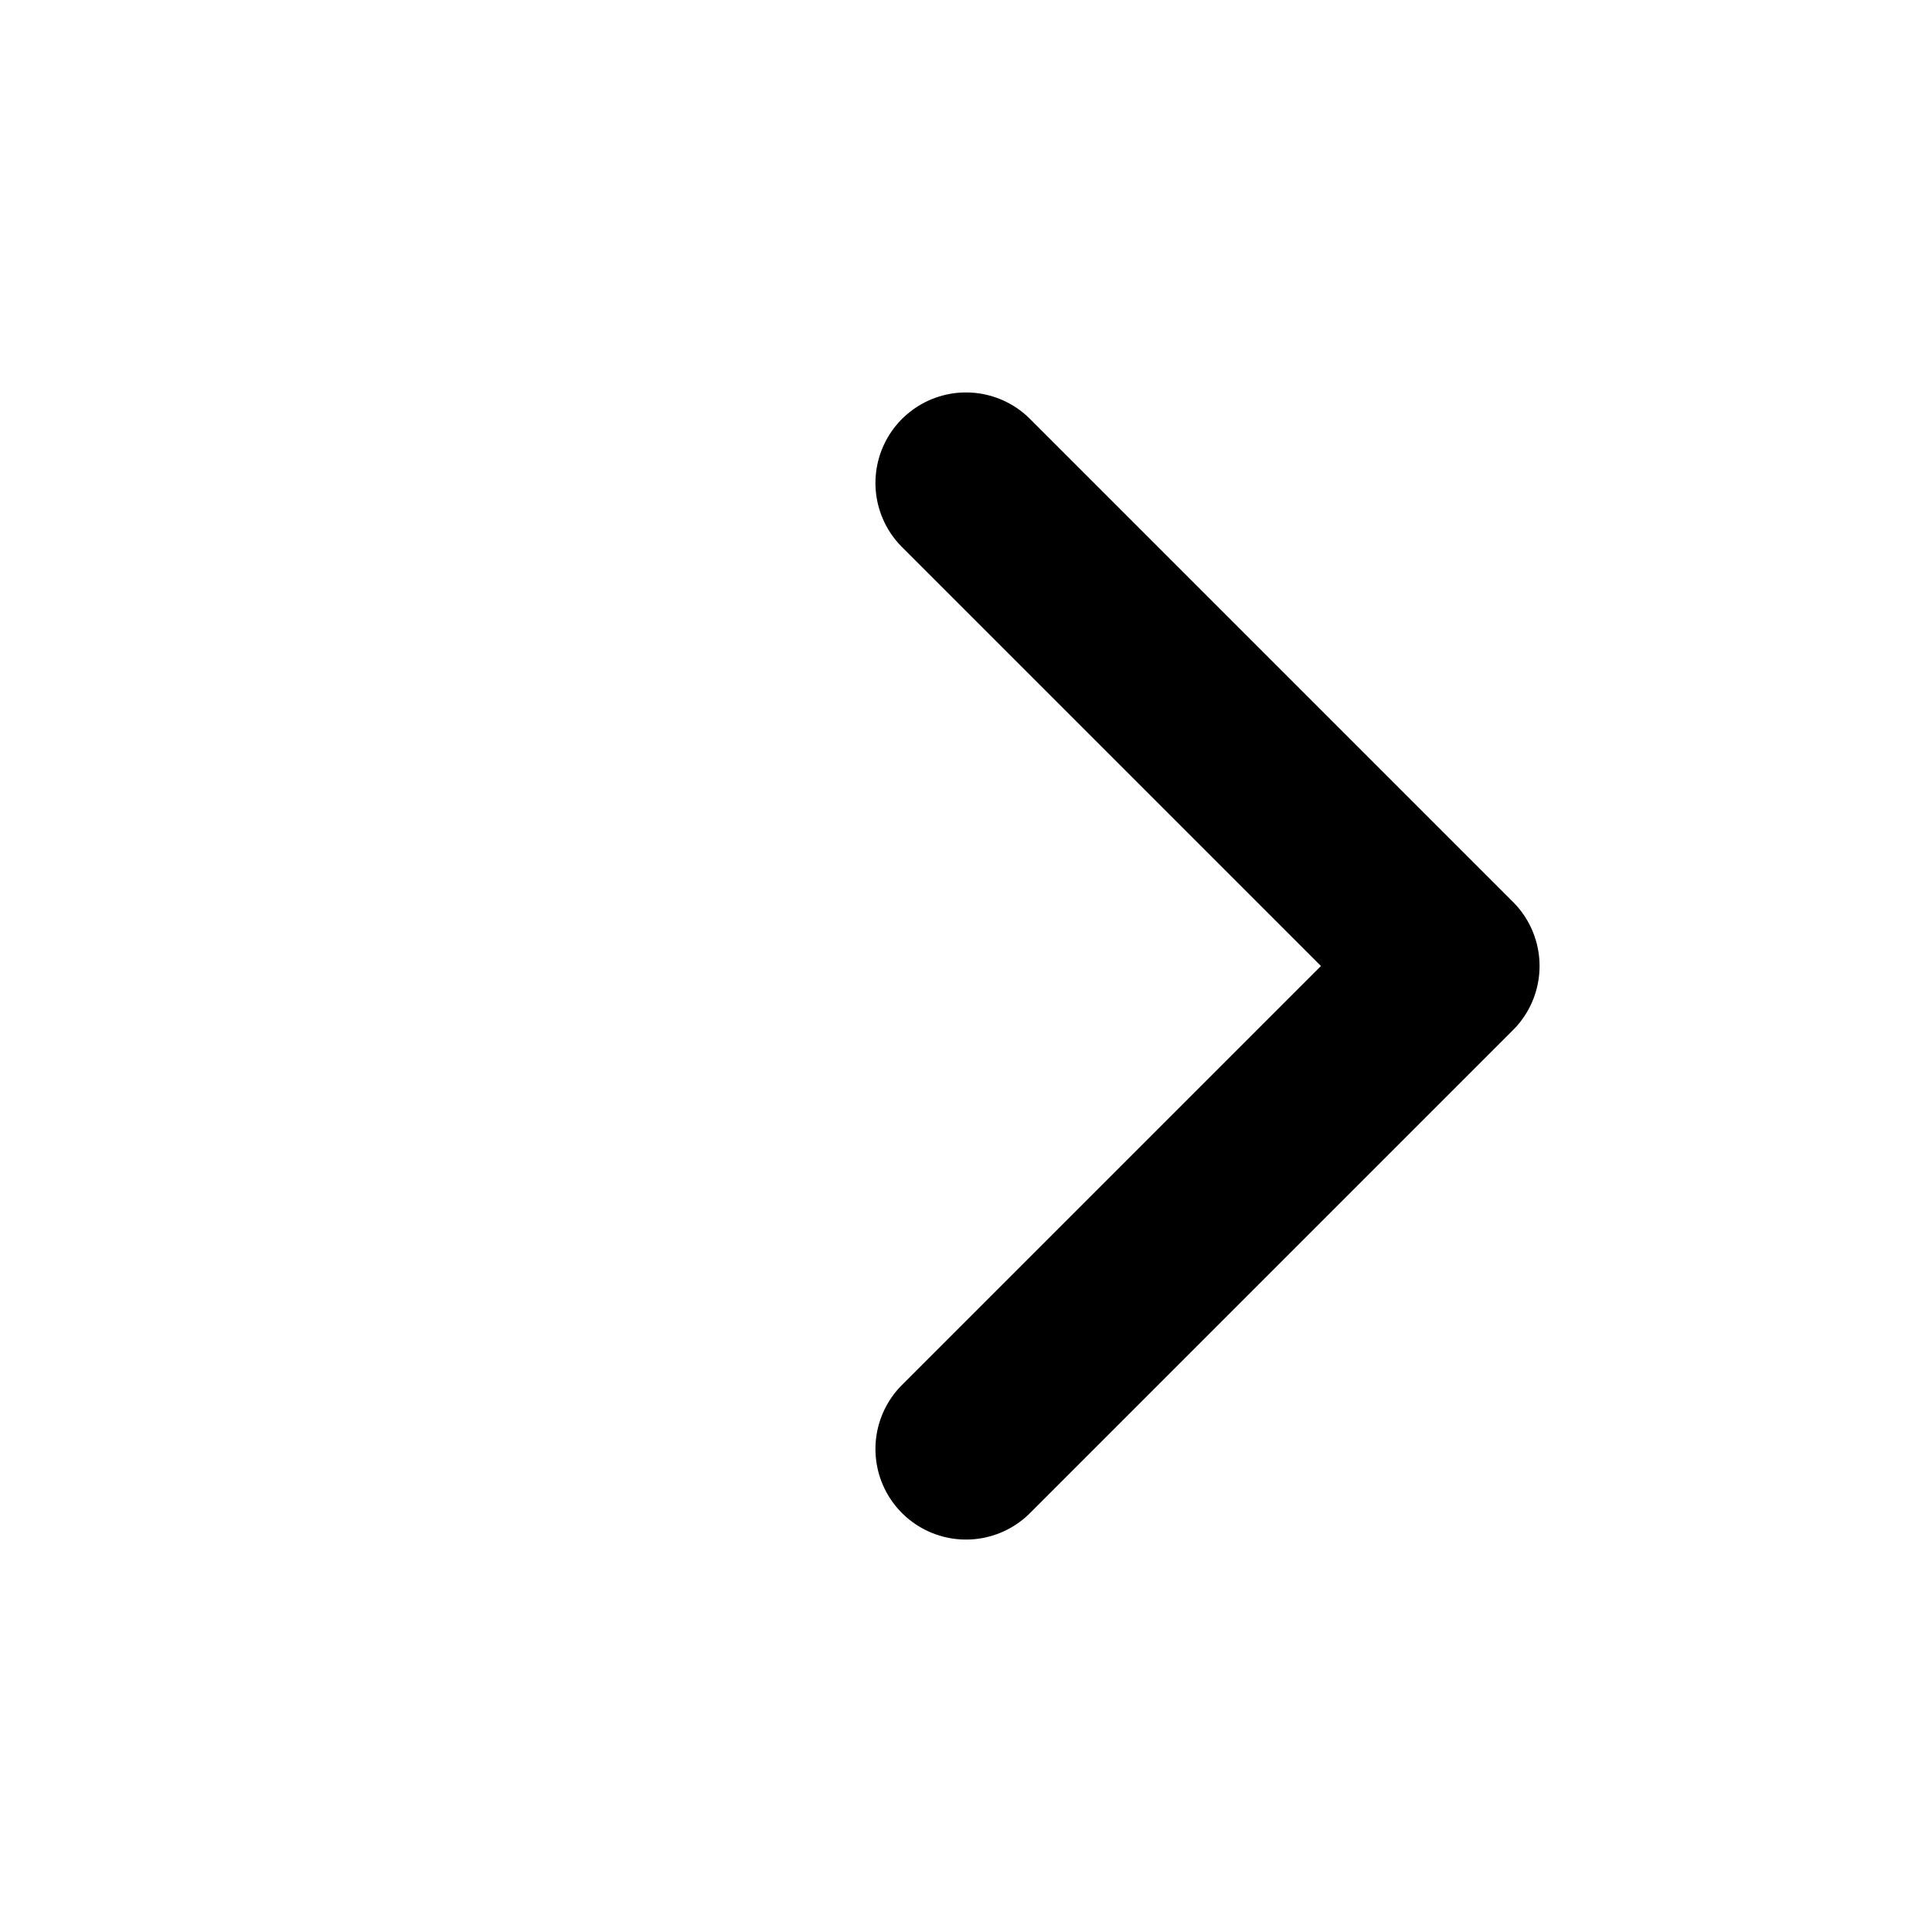
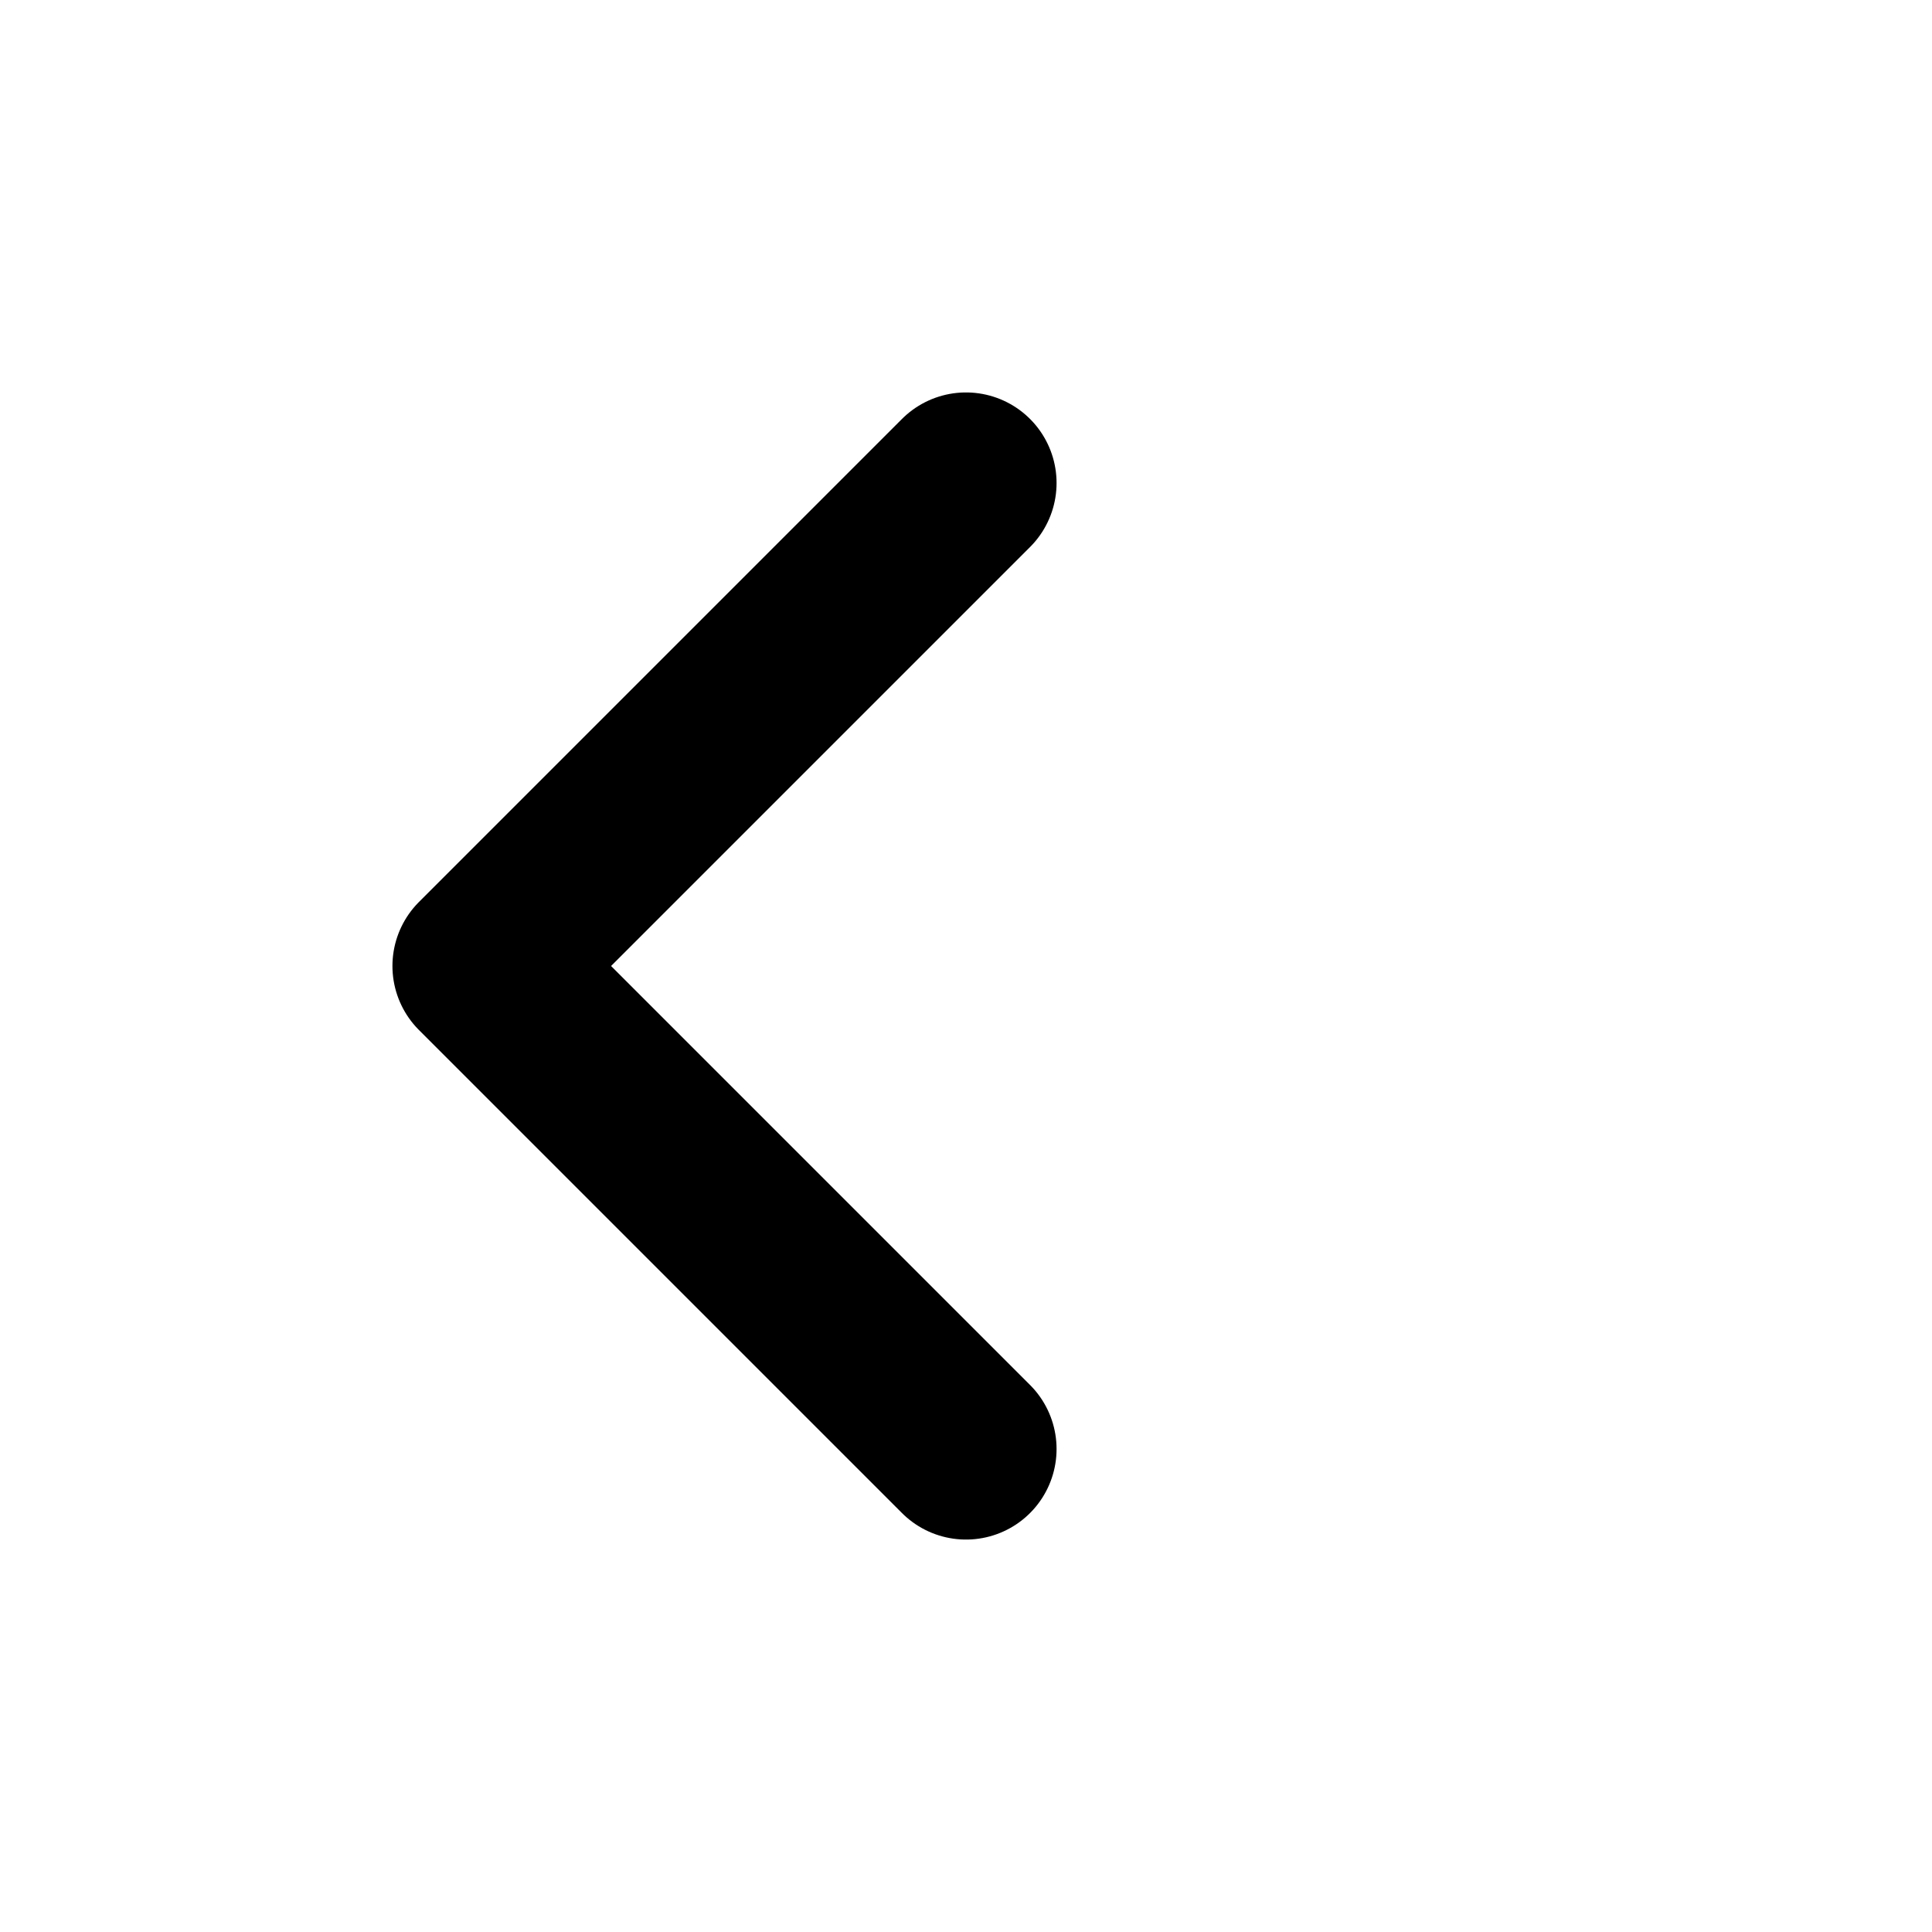
<svg xmlns="http://www.w3.org/2000/svg" width="16" height="16" viewBox="0 0 16 16" fill="none">
-   <path d="M8 4L12 8L8 12" stroke="currentColor" stroke-width="1.5" stroke-linecap="round" stroke-linejoin="round" />
+   <path d="M8 4L4 8L8 12" stroke="currentColor" stroke-width="1.5" stroke-linecap="round" stroke-linejoin="round" />
</svg>
